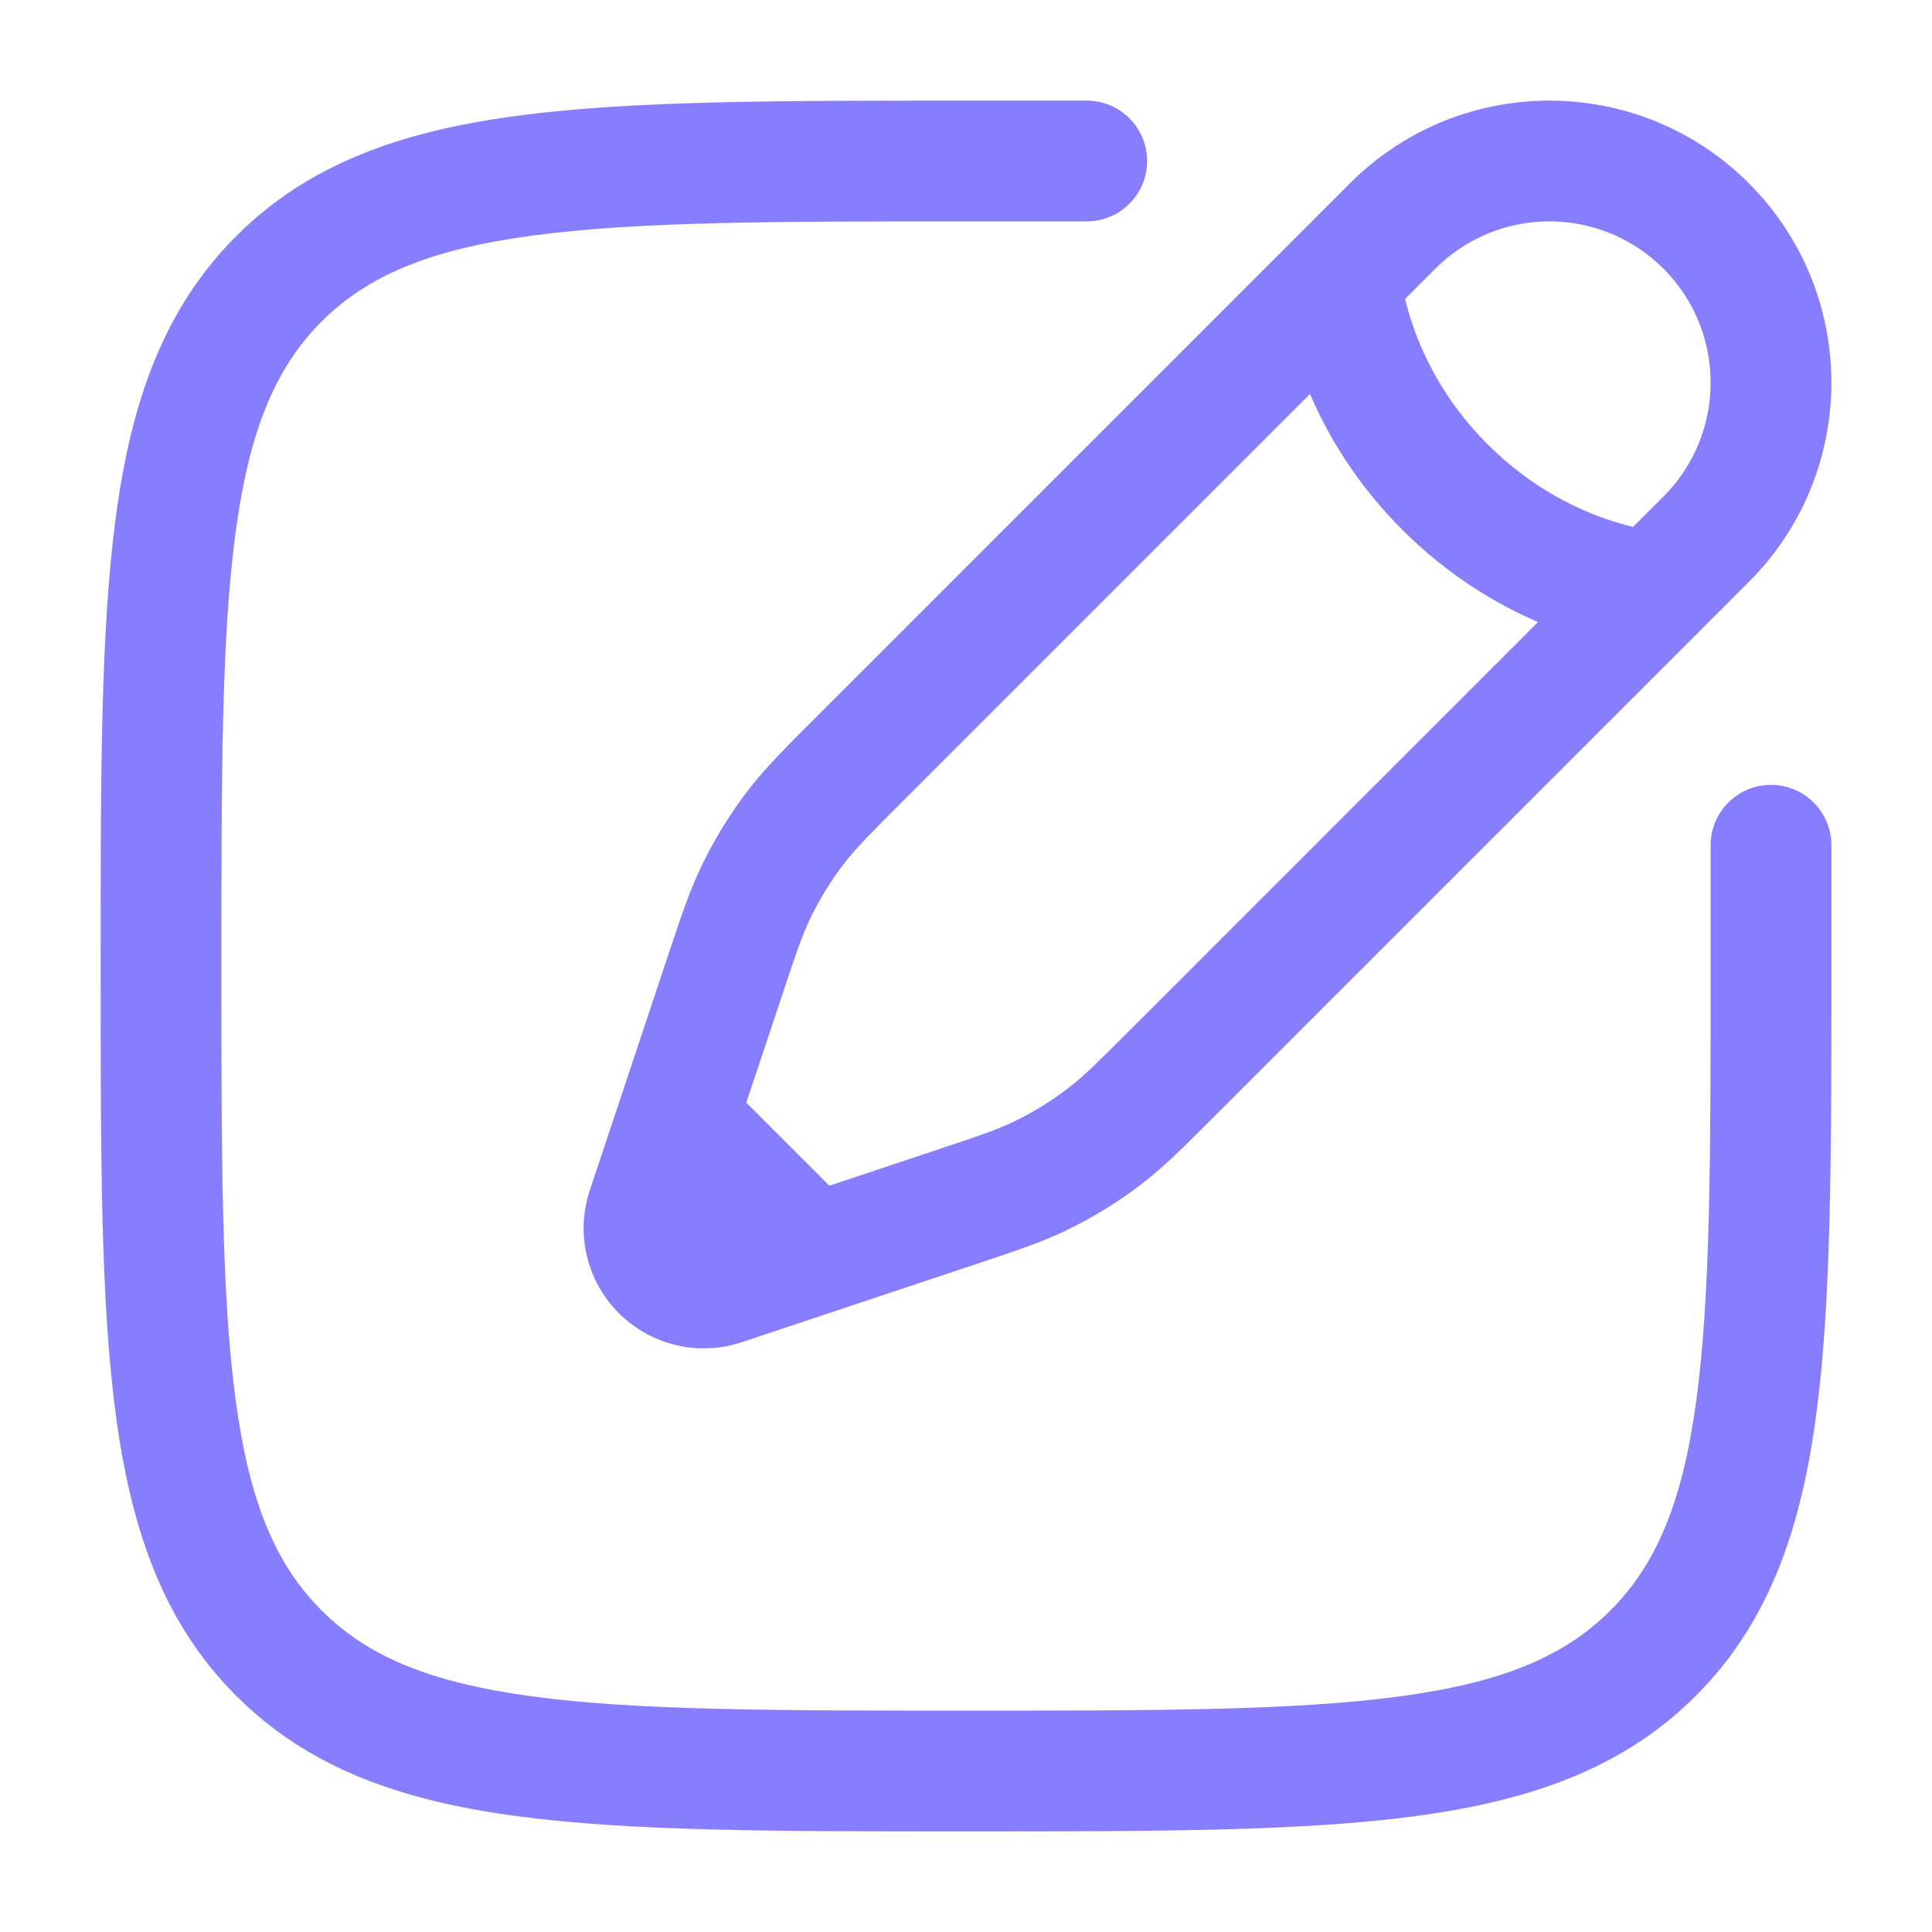
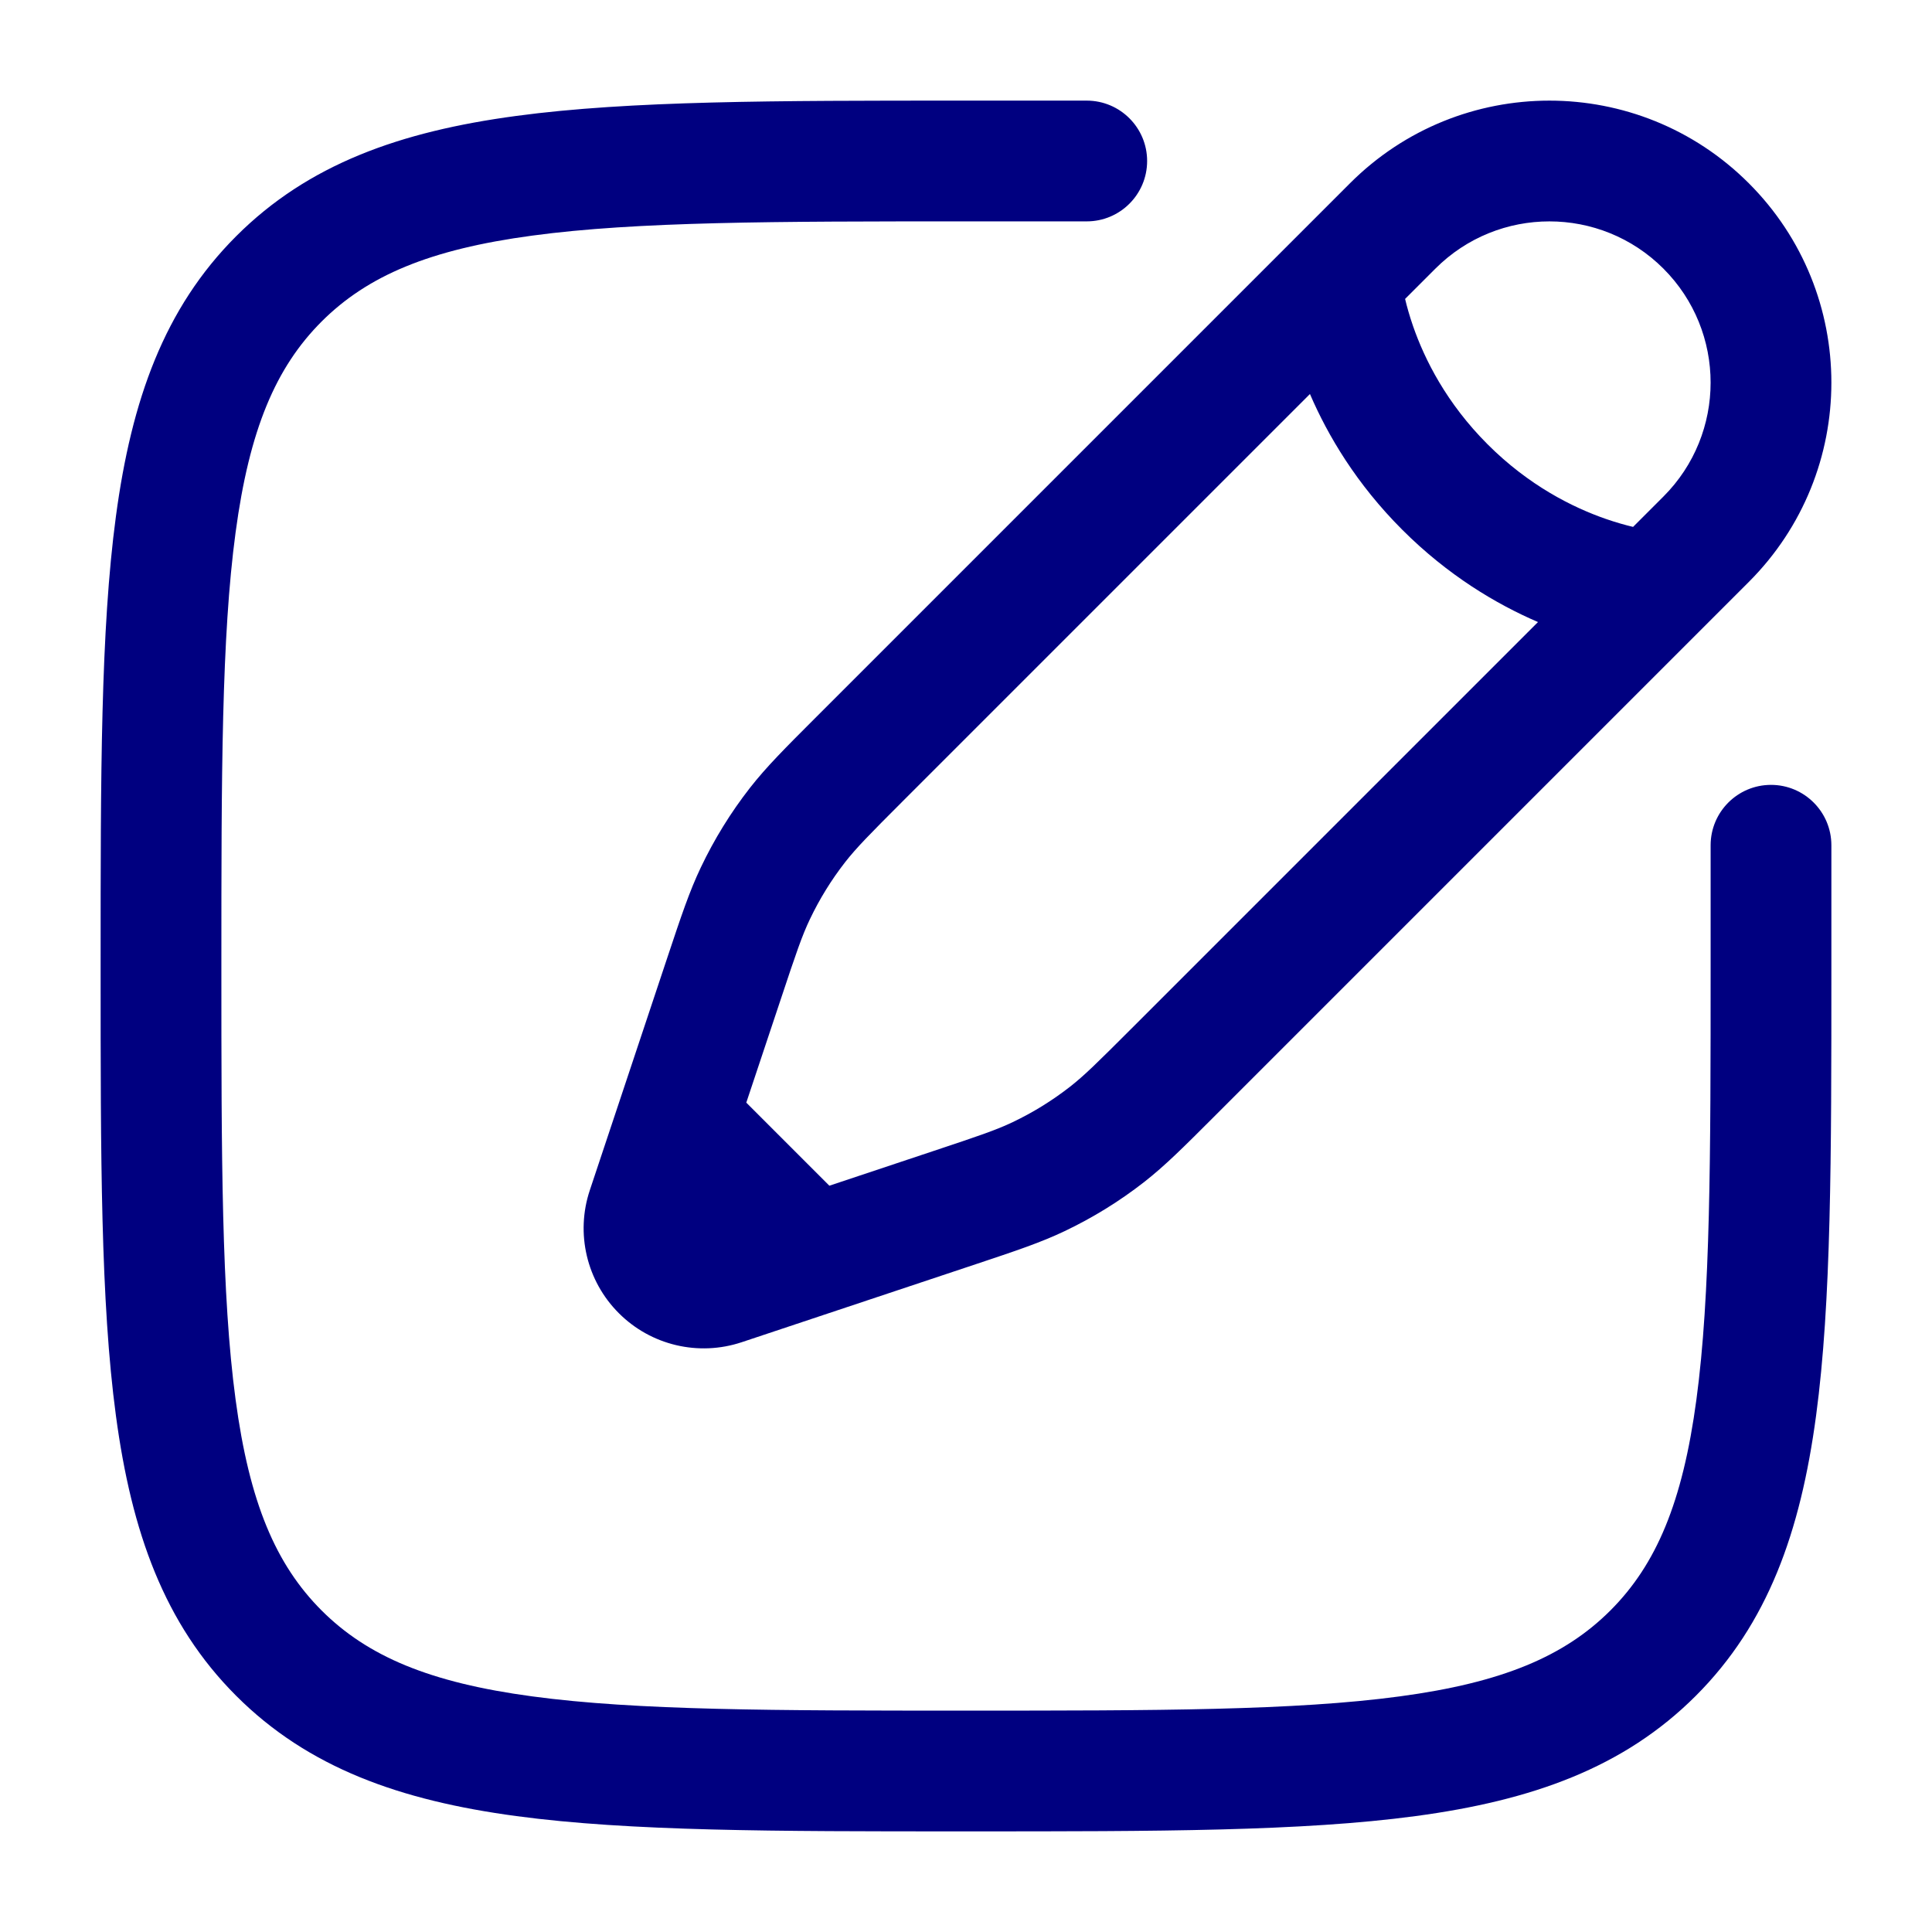
<svg xmlns="http://www.w3.org/2000/svg" width="36" height="36" viewBox="0 0 36 36" fill="none">
-   <path fill-rule="evenodd" clip-rule="evenodd" d="M17.914 1.875H20.25C20.871 1.875 21.375 2.379 21.375 3C21.375 3.621 20.871 4.125 20.25 4.125H18C14.433 4.125 11.87 4.127 9.92 4.39C8.003 4.647 6.847 5.138 5.992 5.992C5.138 6.847 4.647 8.003 4.39 9.92C4.127 11.87 4.125 14.433 4.125 18C4.125 21.567 4.127 24.13 4.39 26.08C4.647 27.997 5.138 29.153 5.992 30.008C6.847 30.862 8.003 31.353 9.92 31.61C11.87 31.873 14.433 31.875 18 31.875C21.567 31.875 24.13 31.873 26.08 31.61C27.997 31.353 29.153 30.862 30.008 30.008C30.862 29.153 31.353 27.997 31.61 26.08C31.873 24.13 31.875 21.567 31.875 18V15.75C31.875 15.129 32.379 14.625 33 14.625C33.621 14.625 34.125 15.129 34.125 15.75V18.086C34.125 21.549 34.125 24.262 33.84 26.379C33.549 28.547 32.941 30.257 31.599 31.599C30.257 32.941 28.547 33.549 26.379 33.84C24.262 34.125 21.549 34.125 18.086 34.125H17.914C14.451 34.125 11.738 34.125 9.621 33.84C7.453 33.549 5.743 32.941 4.401 31.599C3.059 30.257 2.451 28.547 2.16 26.379C1.875 24.262 1.875 21.549 1.875 18.086V17.914C1.875 14.451 1.875 11.738 2.16 9.621C2.451 7.453 3.059 5.743 4.401 4.401C5.743 3.059 7.453 2.451 9.621 2.16C11.738 1.875 14.451 1.875 17.914 1.875ZM25.156 3.414C27.208 1.362 30.534 1.362 32.586 3.414C34.638 5.466 34.638 8.792 32.586 10.844L22.614 20.816C22.057 21.373 21.708 21.722 21.319 22.026C20.86 22.384 20.364 22.69 19.839 22.94C19.393 23.153 18.925 23.309 18.178 23.558L13.821 25.01C13.017 25.278 12.13 25.069 11.531 24.469C10.931 23.87 10.722 22.983 10.99 22.179L12.442 17.822C12.691 17.075 12.847 16.607 13.06 16.161C13.31 15.636 13.616 15.14 13.974 14.681C14.278 14.292 14.627 13.943 15.184 13.386L25.156 3.414ZM30.995 5.005C29.822 3.832 27.92 3.832 26.747 5.005L26.182 5.57C26.216 5.714 26.264 5.885 26.33 6.076C26.545 6.696 26.952 7.512 27.72 8.28C28.488 9.048 29.304 9.455 29.924 9.67C30.115 9.736 30.286 9.784 30.43 9.818L30.995 9.253C32.168 8.08 32.168 6.178 30.995 5.005ZM28.658 11.591C27.884 11.258 26.982 10.724 26.129 9.871C25.276 9.018 24.742 8.116 24.409 7.342L16.826 14.925C16.201 15.55 15.957 15.798 15.748 16.065C15.491 16.395 15.271 16.751 15.091 17.129C14.945 17.434 14.833 17.764 14.554 18.603L13.906 20.546L15.454 22.094L17.397 21.446C18.236 21.167 18.566 21.055 18.871 20.909C19.249 20.729 19.605 20.509 19.935 20.252C20.202 20.044 20.45 19.799 21.075 19.174L28.658 11.591Z" fill="#877EFF" />
+   <path fill-rule="evenodd" clip-rule="evenodd" d="M17.914 1.875H20.25C20.871 1.875 21.375 2.379 21.375 3C21.375 3.621 20.871 4.125 20.25 4.125H18C14.433 4.125 11.87 4.127 9.92 4.39C8.003 4.647 6.847 5.138 5.992 5.992C5.138 6.847 4.647 8.003 4.39 9.92C4.127 11.87 4.125 14.433 4.125 18C4.125 21.567 4.127 24.13 4.39 26.08C4.647 27.997 5.138 29.153 5.992 30.008C6.847 30.862 8.003 31.353 9.92 31.61C11.87 31.873 14.433 31.875 18 31.875C21.567 31.875 24.13 31.873 26.08 31.61C27.997 31.353 29.153 30.862 30.008 30.008C30.862 29.153 31.353 27.997 31.61 26.08C31.873 24.13 31.875 21.567 31.875 18V15.75C31.875 15.129 32.379 14.625 33 14.625C33.621 14.625 34.125 15.129 34.125 15.75V18.086C34.125 21.549 34.125 24.262 33.84 26.379C33.549 28.547 32.941 30.257 31.599 31.599C30.257 32.941 28.547 33.549 26.379 33.84C24.262 34.125 21.549 34.125 18.086 34.125H17.914C14.451 34.125 11.738 34.125 9.621 33.84C7.453 33.549 5.743 32.941 4.401 31.599C3.059 30.257 2.451 28.547 2.16 26.379C1.875 24.262 1.875 21.549 1.875 18.086V17.914C1.875 14.451 1.875 11.738 2.16 9.621C2.451 7.453 3.059 5.743 4.401 4.401C5.743 3.059 7.453 2.451 9.621 2.16C11.738 1.875 14.451 1.875 17.914 1.875ZM25.156 3.414C27.208 1.362 30.534 1.362 32.586 3.414C34.638 5.466 34.638 8.792 32.586 10.844L22.614 20.816C22.057 21.373 21.708 21.722 21.319 22.026C20.86 22.384 20.364 22.69 19.839 22.94C19.393 23.153 18.925 23.309 18.178 23.558L13.821 25.01C13.017 25.278 12.13 25.069 11.531 24.469C10.931 23.87 10.722 22.983 10.99 22.179L12.442 17.822C12.691 17.075 12.847 16.607 13.06 16.161C13.31 15.636 13.616 15.14 13.974 14.681C14.278 14.292 14.627 13.943 15.184 13.386L25.156 3.414ZM30.995 5.005C29.822 3.832 27.92 3.832 26.747 5.005L26.182 5.57C26.216 5.714 26.264 5.885 26.33 6.076C26.545 6.696 26.952 7.512 27.72 8.28C28.488 9.048 29.304 9.455 29.924 9.67C30.115 9.736 30.286 9.784 30.43 9.818L30.995 9.253C32.168 8.08 32.168 6.178 30.995 5.005ZM28.658 11.591C27.884 11.258 26.982 10.724 26.129 9.871C25.276 9.018 24.742 8.116 24.409 7.342L16.826 14.925C16.201 15.55 15.957 15.798 15.748 16.065C15.491 16.395 15.271 16.751 15.091 17.129C14.945 17.434 14.833 17.764 14.554 18.603L13.906 20.546L15.454 22.094L17.397 21.446C18.236 21.167 18.566 21.055 18.871 20.909C19.249 20.729 19.605 20.509 19.935 20.252C20.202 20.044 20.45 19.799 21.075 19.174L28.658 11.591Z" fill="#000080" />
</svg>
